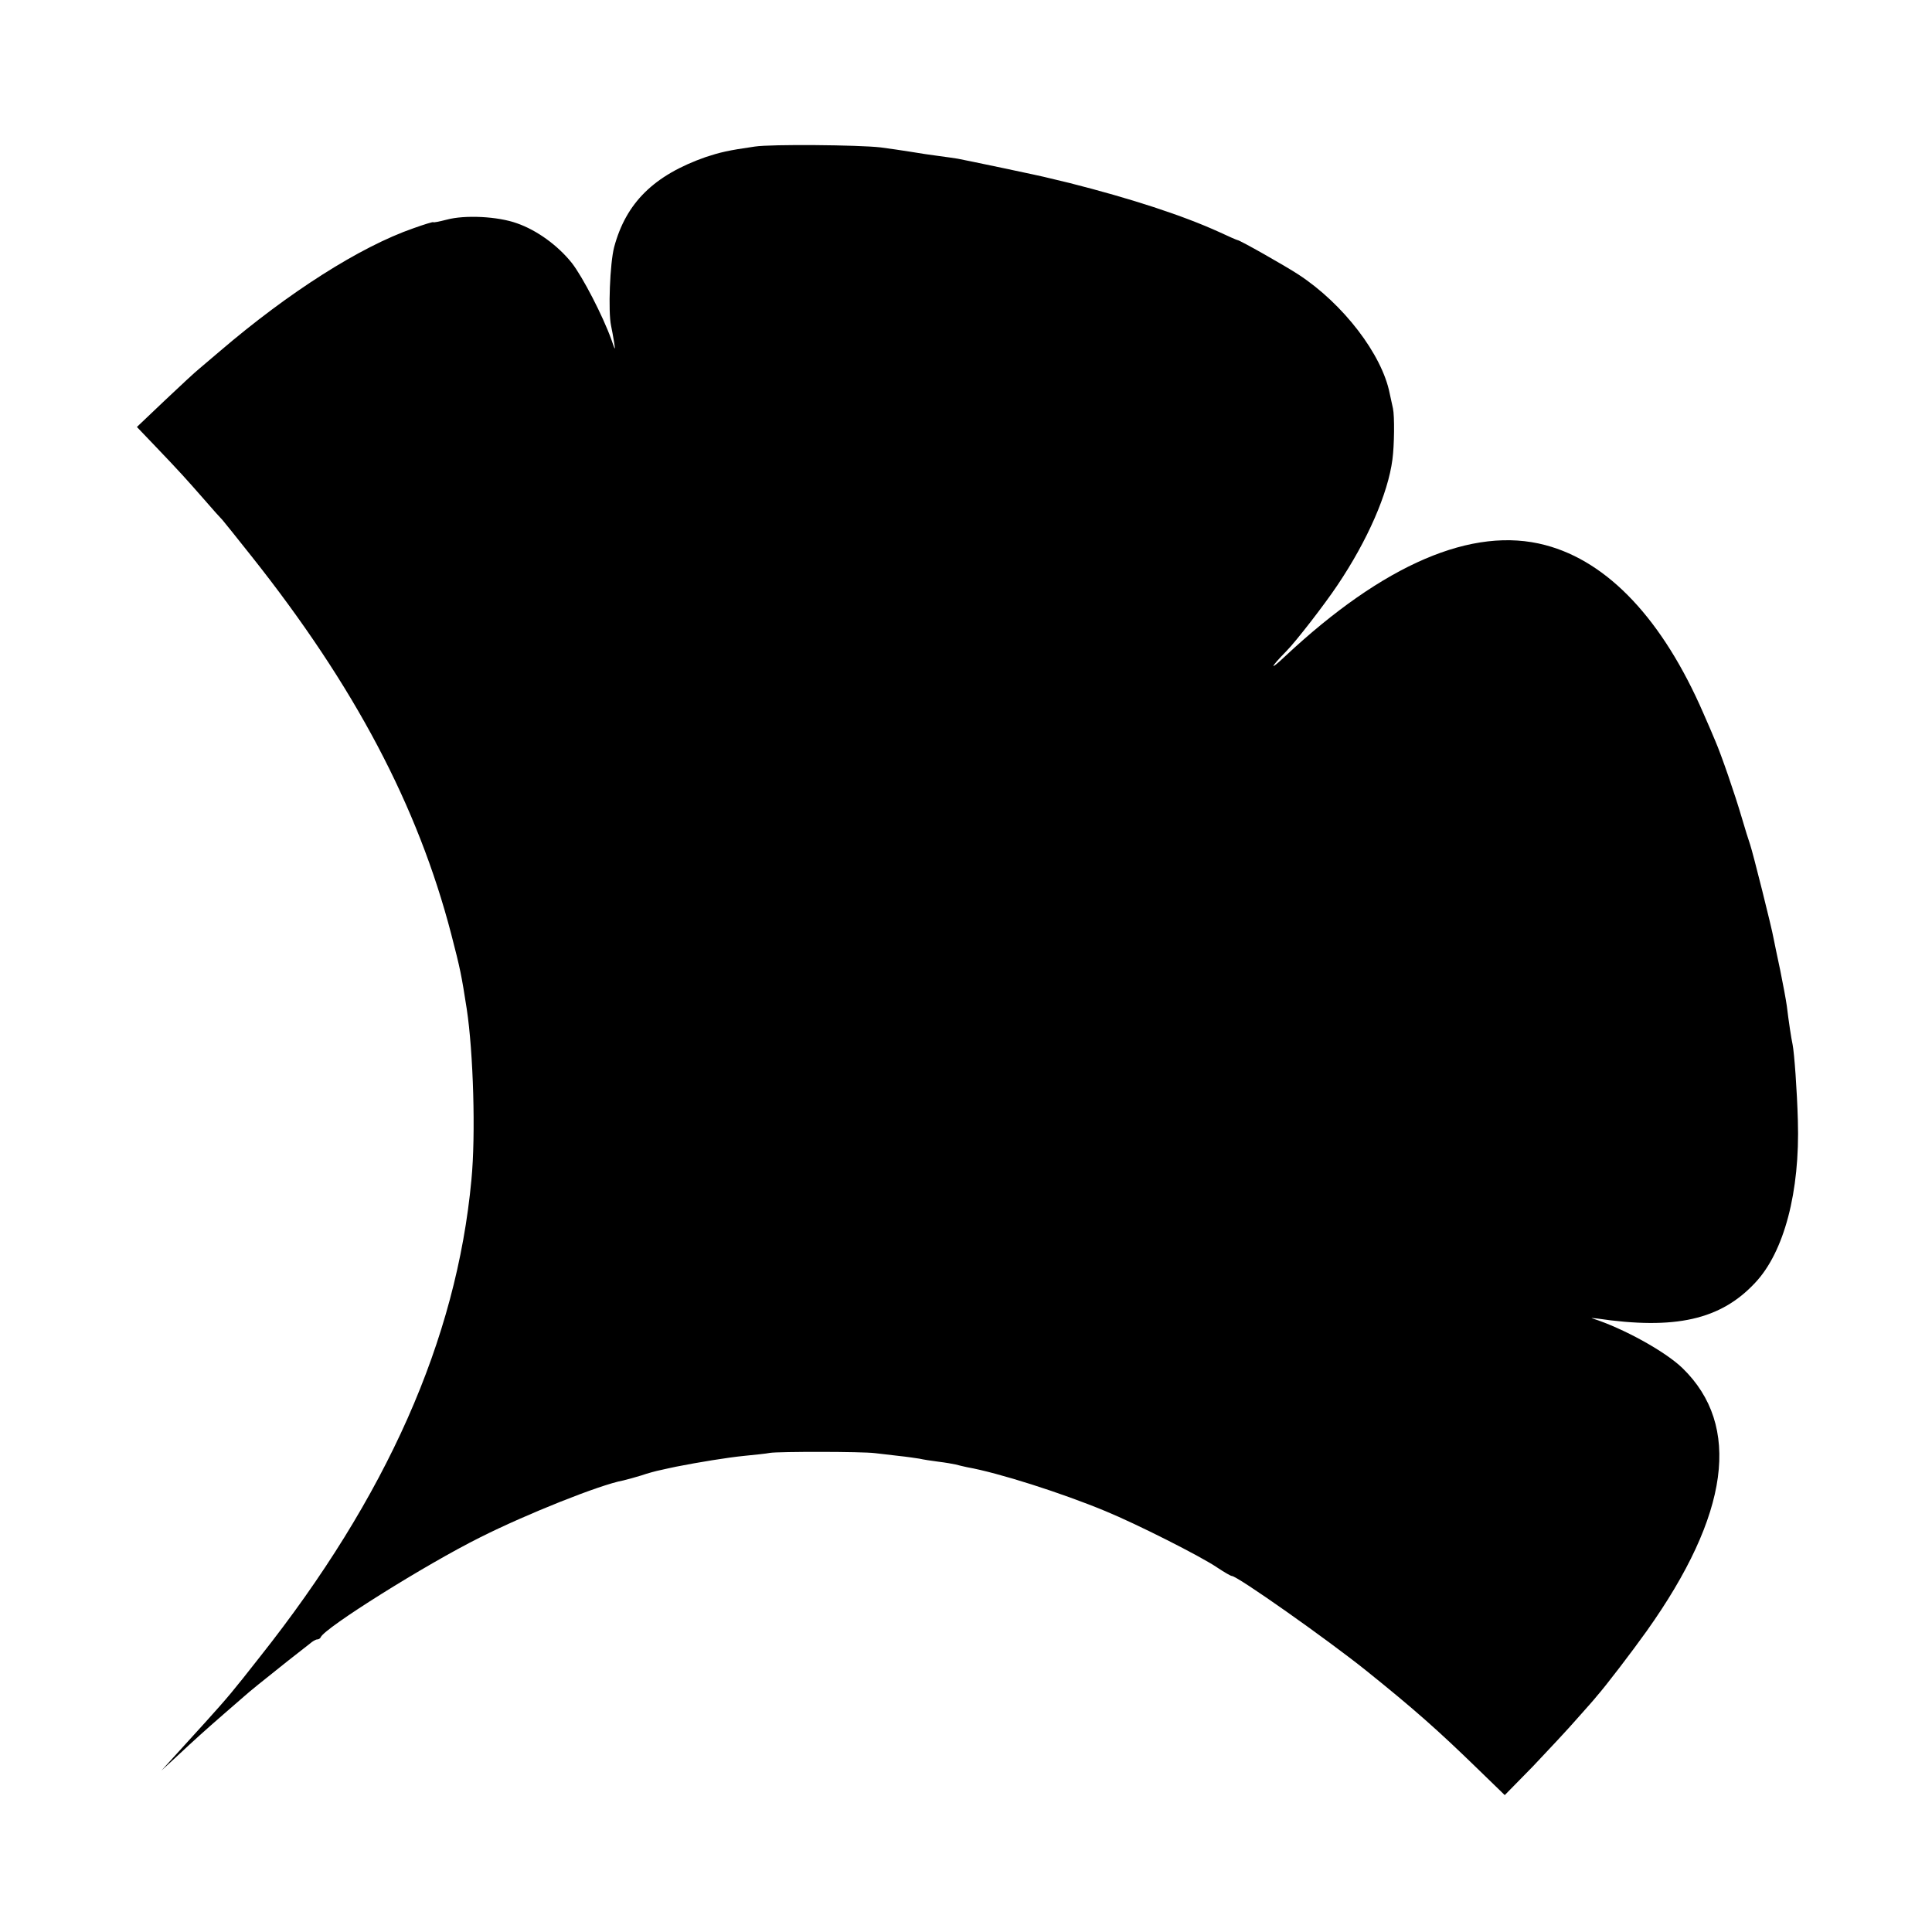
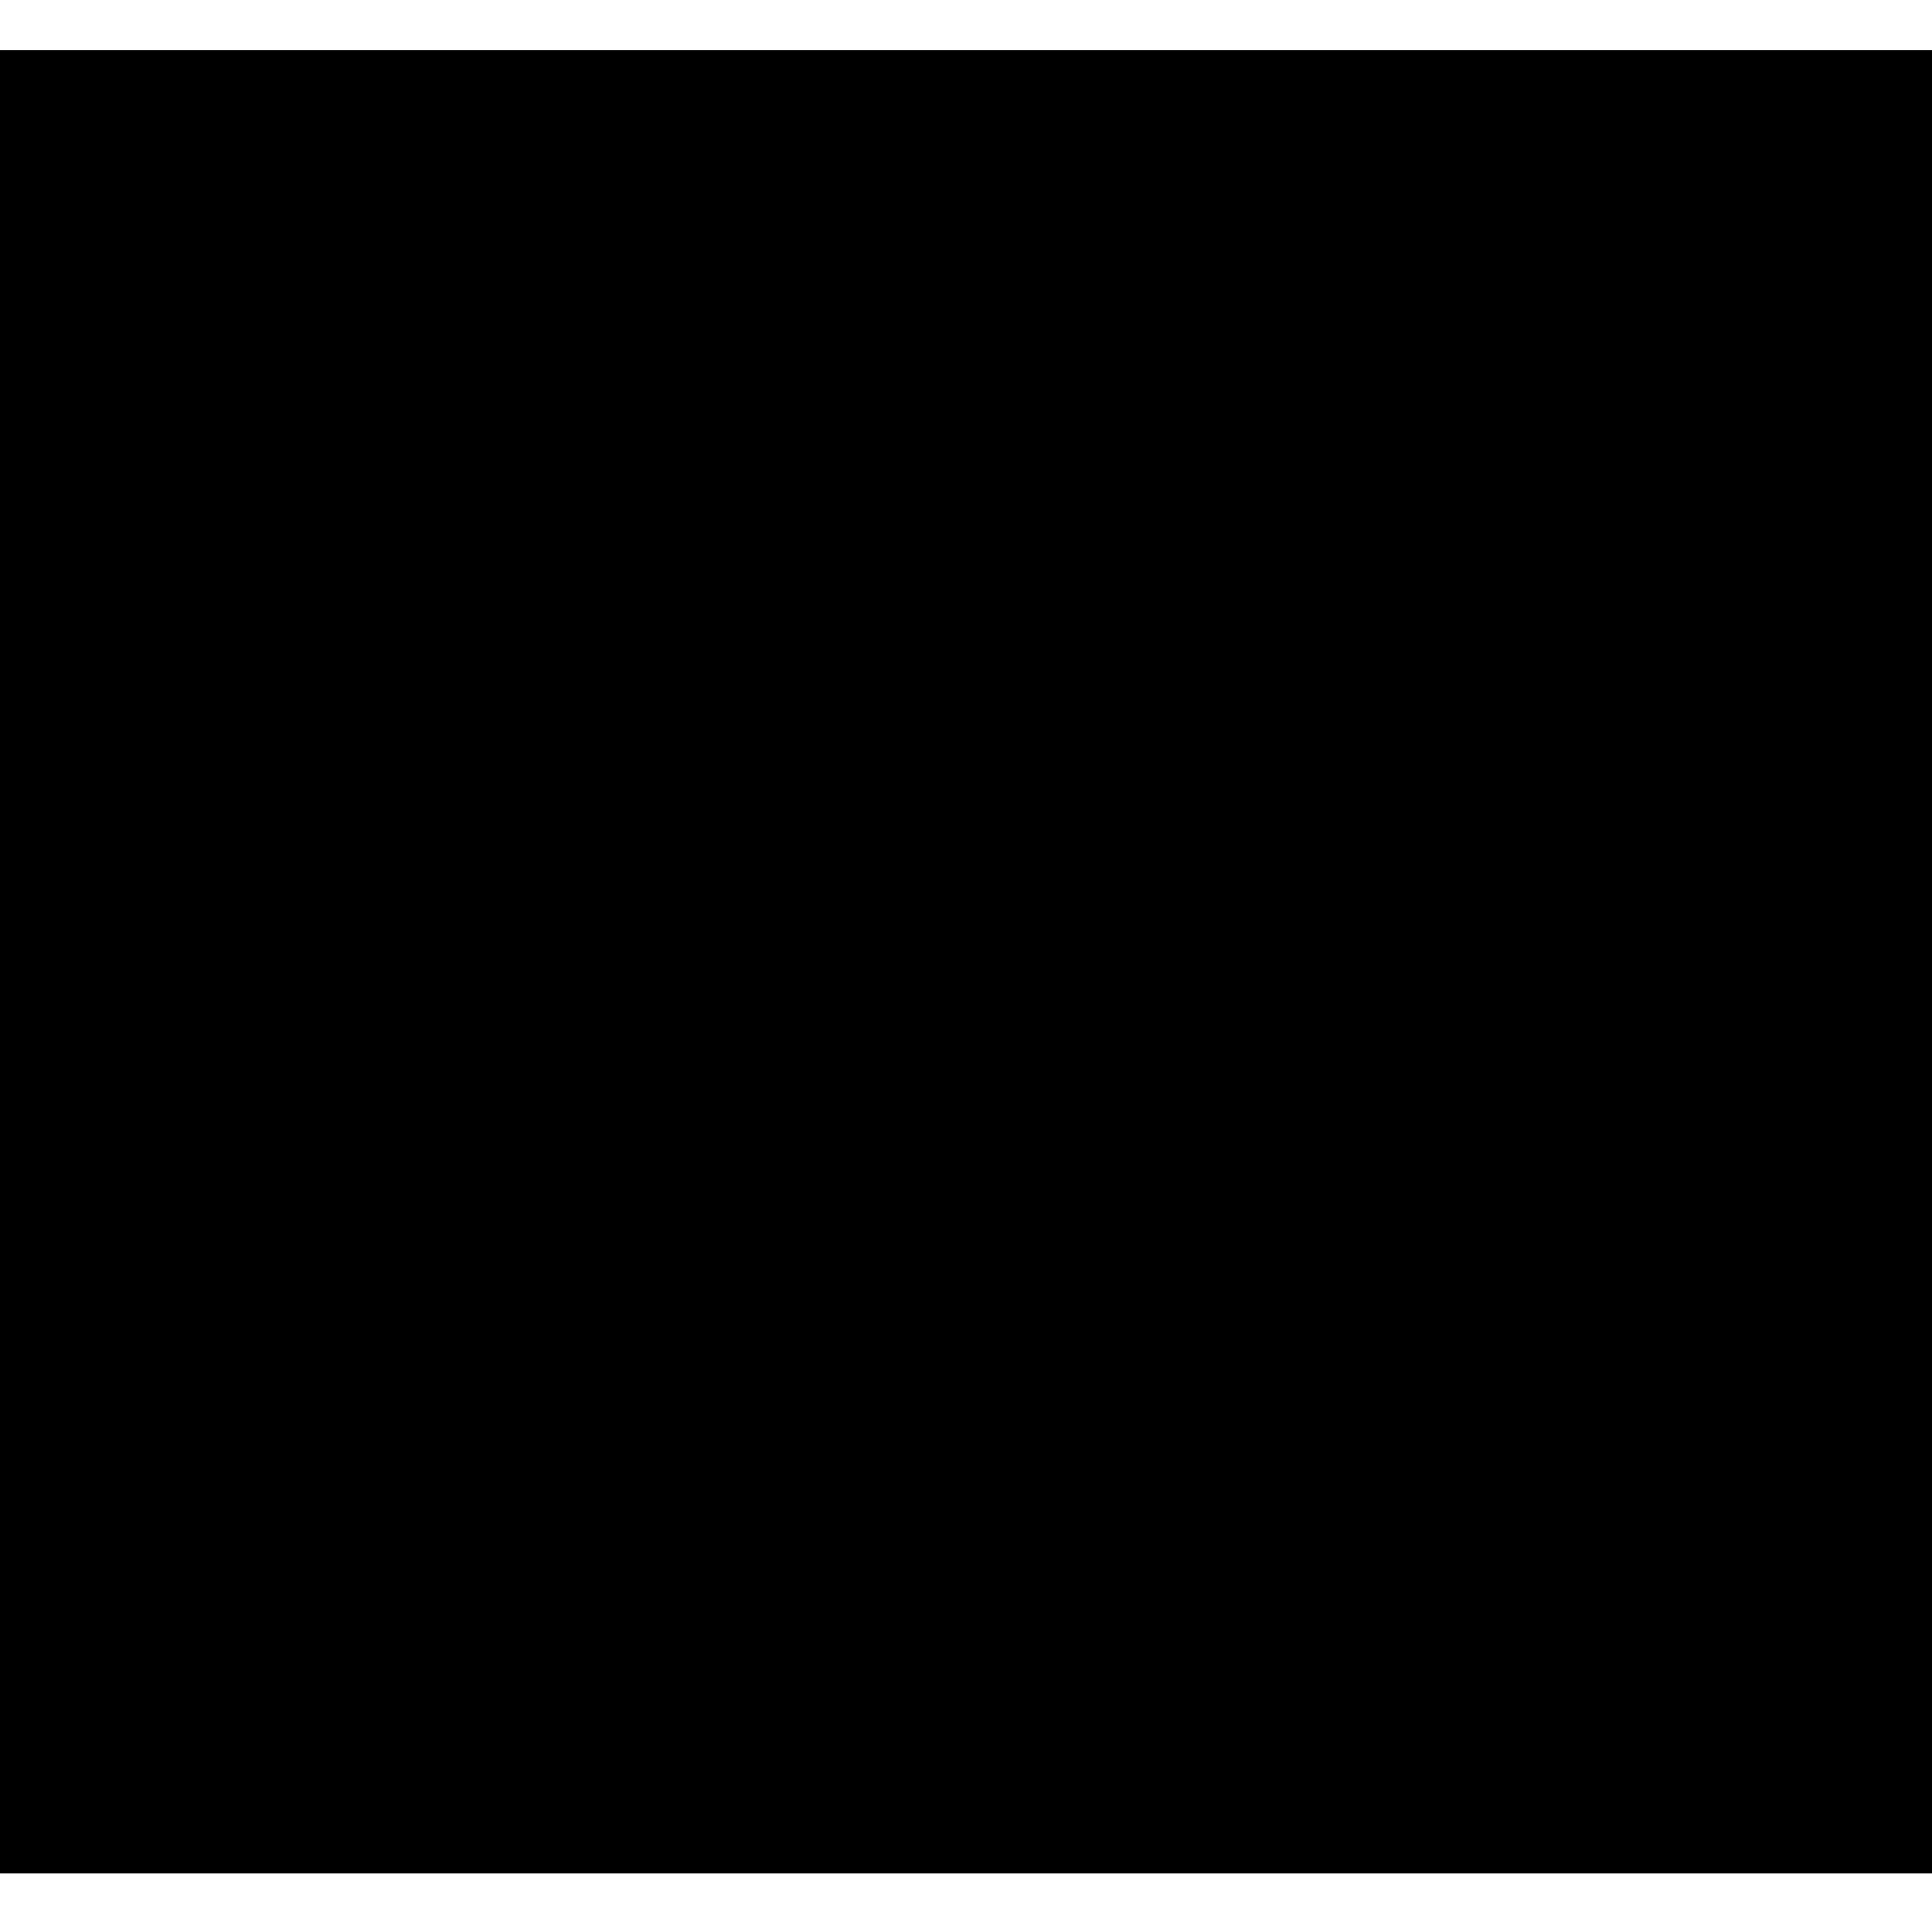
- <svg xmlns="http://www.w3.org/2000/svg" version="1.0" width="700pt" height="700pt" viewBox="0 0 700 700" preserveAspectRatio="xMidYMid meet">
-   <g transform="translate(0,700) scale(0.1,-0.1)" fill="#000000" stroke="none">
-     <path d="M2735 6469 c-98 -14 -126 -21 -178 -38 -188 -66 -289 -166 -332 -327 -15 -58 -22 -232 -11 -284 3 -14 8 -41 11 -60 5 -32 4 -31 -10 10 -31 86 -104 227 -143 277 -51 64 -127 119 -199 144 -69 25 -189 31 -255 13 -27 -7 -48 -11 -48 -9 0 2 -33 -8 -72 -22 -193 -67 -452 -232 -702 -446 -27 -23 -60 -51 -73 -62 -14 -11 -70 -63 -126 -116 l-101 -96 66 -69 c90 -94 114 -121 178 -194 30 -35 60 -68 66 -74 5 -6 53 -65 105 -131 374 -471 603 -905 724 -1370 33 -127 37 -148 56 -270 24 -157 33 -457 17 -620 -54 -579 -307 -1149 -767 -1729 -98 -125 -114 -144 -196 -235 -54 -59 -60 -66 -120 -132 l-40 -44 50 46 c76 71 104 96 175 158 36 31 70 61 76 66 14 13 72 60 154 125 36 28 73 57 83 65 9 8 21 15 26 15 5 0 11 3 13 8 14 34 381 264 578 362 167 84 435 191 518 206 13 3 42 11 65 18 23 8 56 17 72 20 17 4 41 9 55 12 81 16 185 33 245 39 39 4 81 8 95 11 32 5 334 5 380 -1 19 -2 58 -7 86 -10 29 -3 62 -8 75 -10 13 -3 44 -8 69 -11 25 -3 53 -8 62 -10 10 -3 29 -7 42 -10 113 -20 342 -93 501 -159 112 -46 346 -164 406 -205 24 -16 48 -30 52 -30 20 0 346 -230 487 -343 173 -139 259 -215 403 -355 l99 -96 102 104 c55 58 128 136 161 174 33 37 65 73 70 80 32 36 129 163 181 236 301 423 344 745 130 953 -63 61 -216 145 -326 180 -8 2 -1 2 15 0 284 -42 449 -5 574 129 105 111 163 330 155 588 -3 110 -13 245 -19 275 -5 23 -14 82 -21 140 -3 22 -14 81 -24 130 -11 50 -21 101 -24 115 -6 36 -75 311 -85 340 -5 14 -19 59 -31 100 -24 82 -74 227 -95 275 -7 17 -26 62 -43 100 -147 339 -345 550 -573 610 -263 70 -586 -69 -944 -404 -57 -54 -54 -41 5 19 35 35 140 171 186 240 109 162 183 332 199 455 7 51 8 158 2 185 -2 8 -7 33 -12 55 -28 141 -168 324 -330 430 -47 31 -213 125 -221 125 -2 0 -32 13 -66 29 -134 61 -322 122 -543 178 -33 8 -67 16 -75 18 -25 7 -303 65 -330 70 -14 2 -45 7 -70 10 -25 3 -70 10 -100 15 -30 5 -80 12 -110 16 -79 9 -396 12 -455 3z" />
+ <svg xmlns="http://www.w3.org/2000/svg" version="1.0" width="231pt" height="231pt" viewBox="0 0 231 231" preserveAspectRatio="xMidYMid meet">
+   <g transform="translate(0,231) scale(0.1,-0.1)" fill="#000000" stroke="none">
+     <path d="M0 1160 l0 -1090 1155 0 1155 0 0 1090 0 1090 -1155 0 -1155 0 0 -1090z" />
  </g>
</svg>
